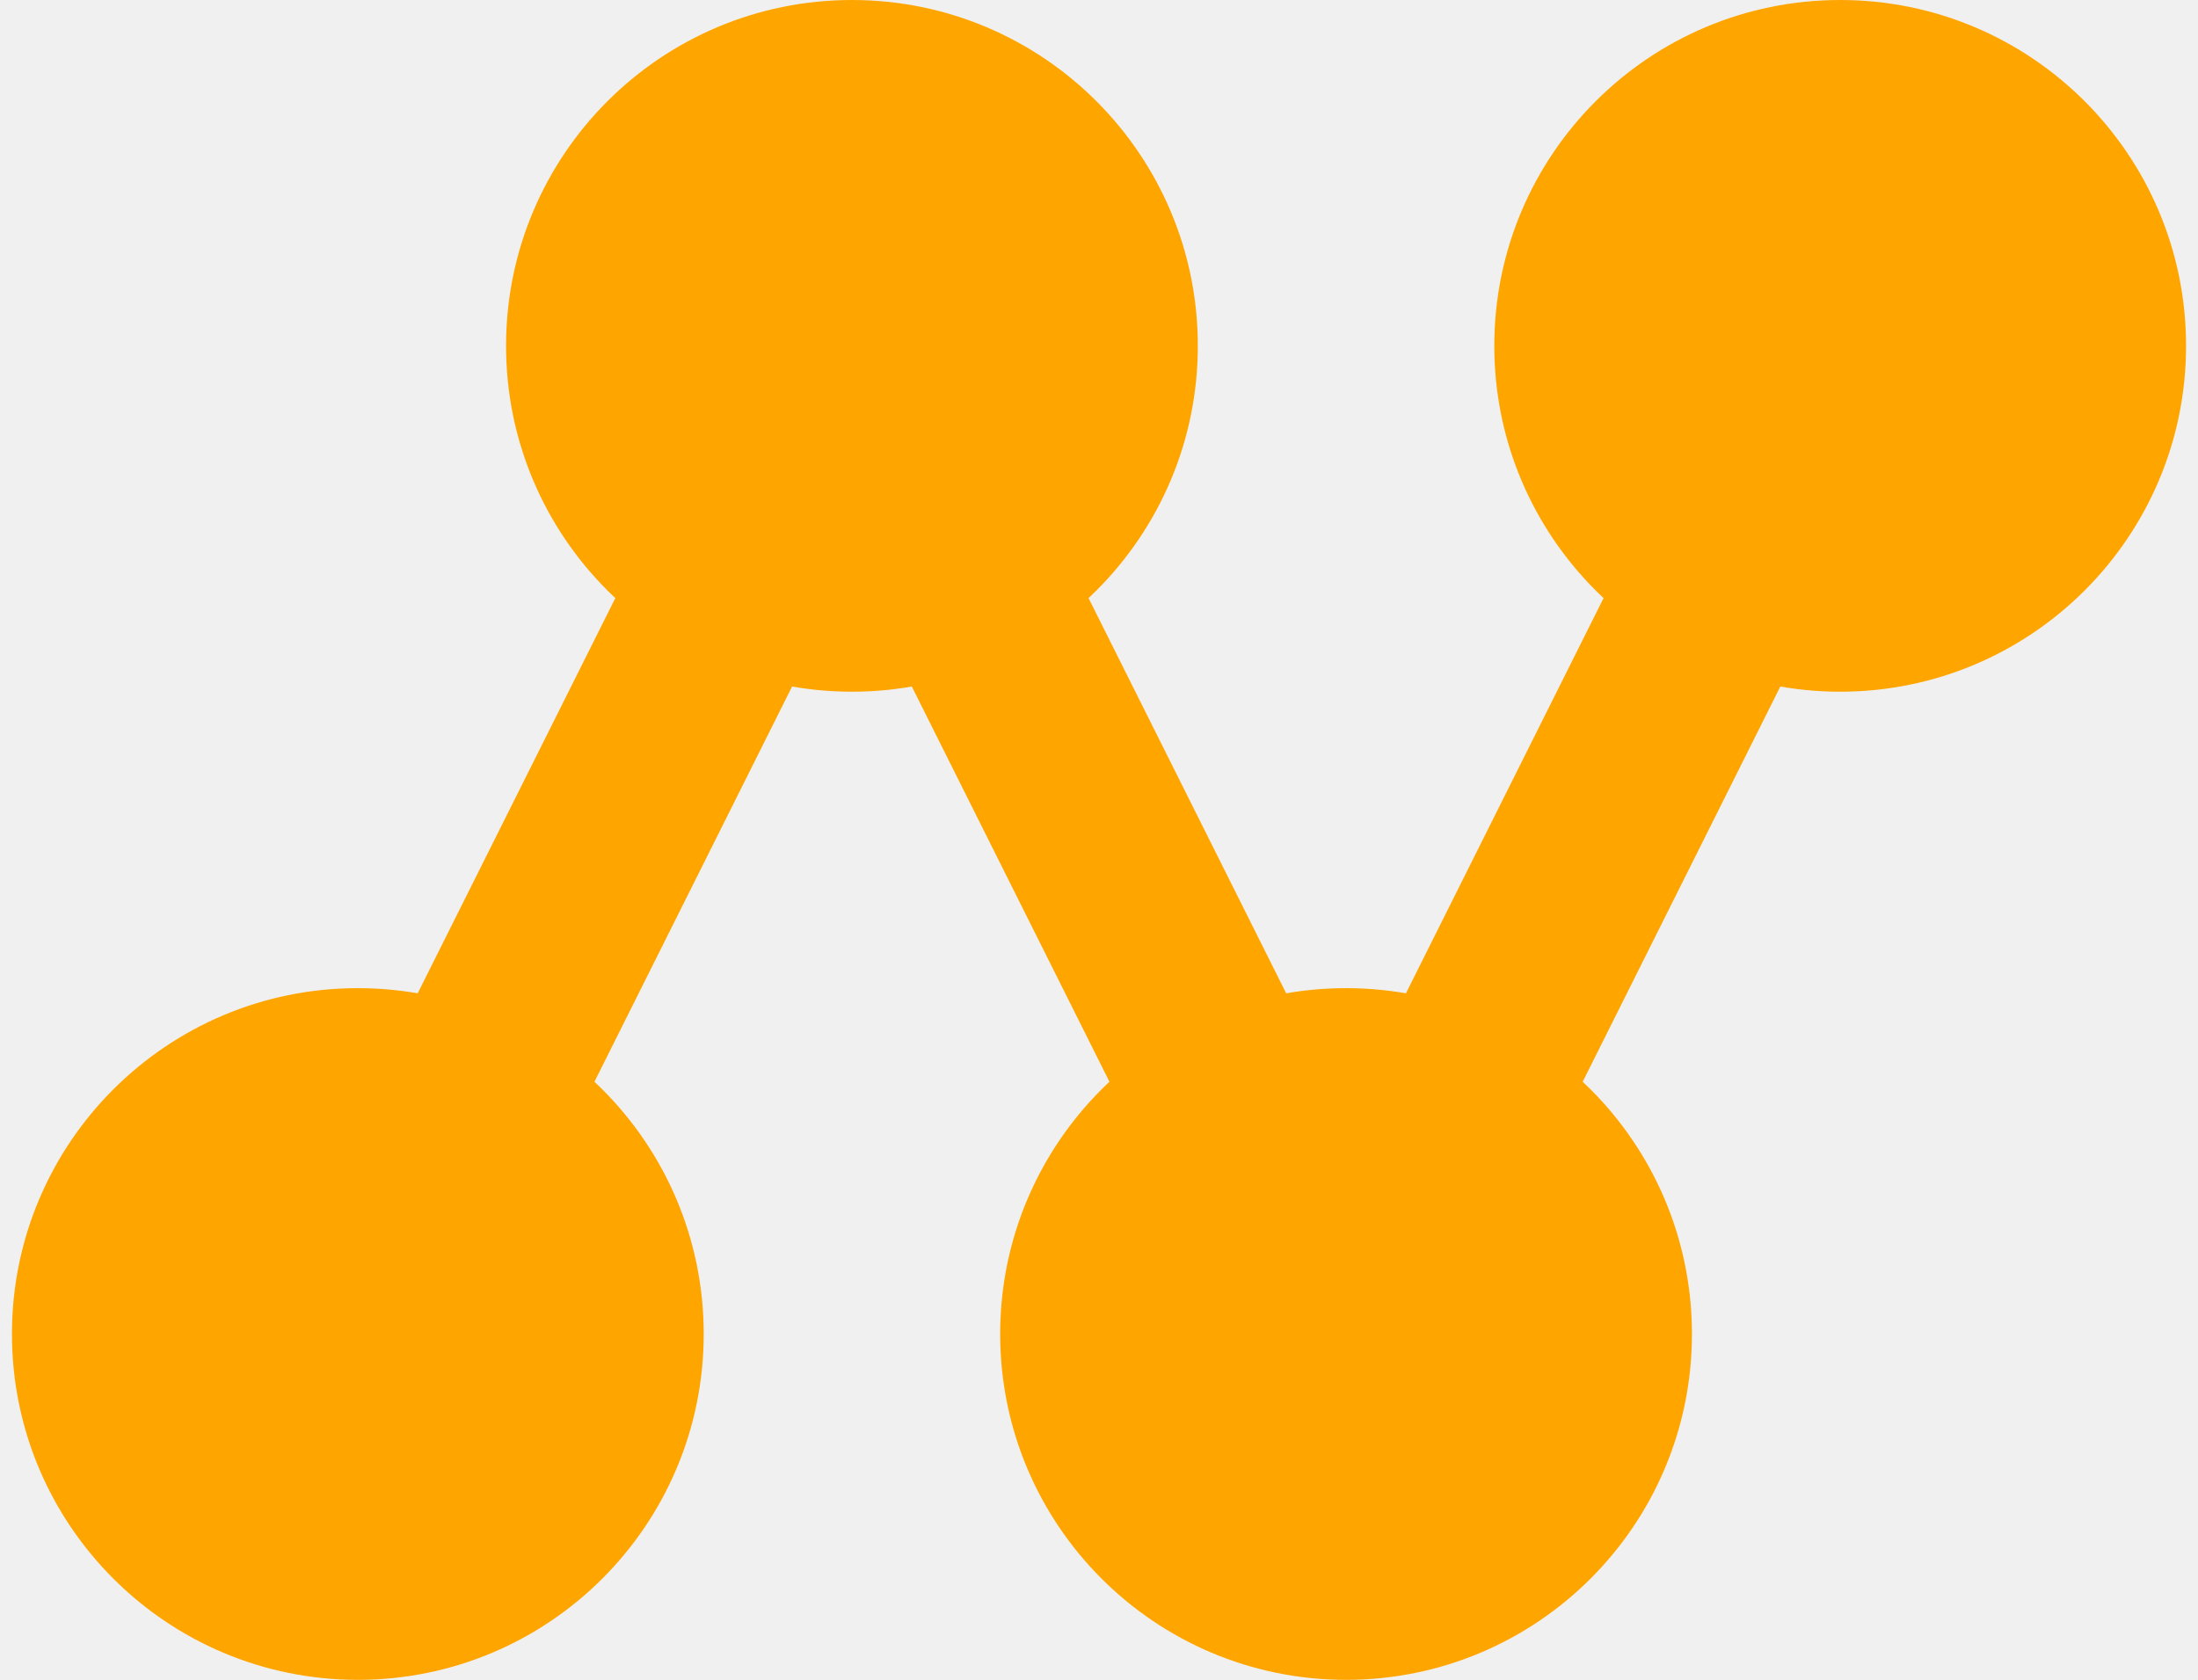
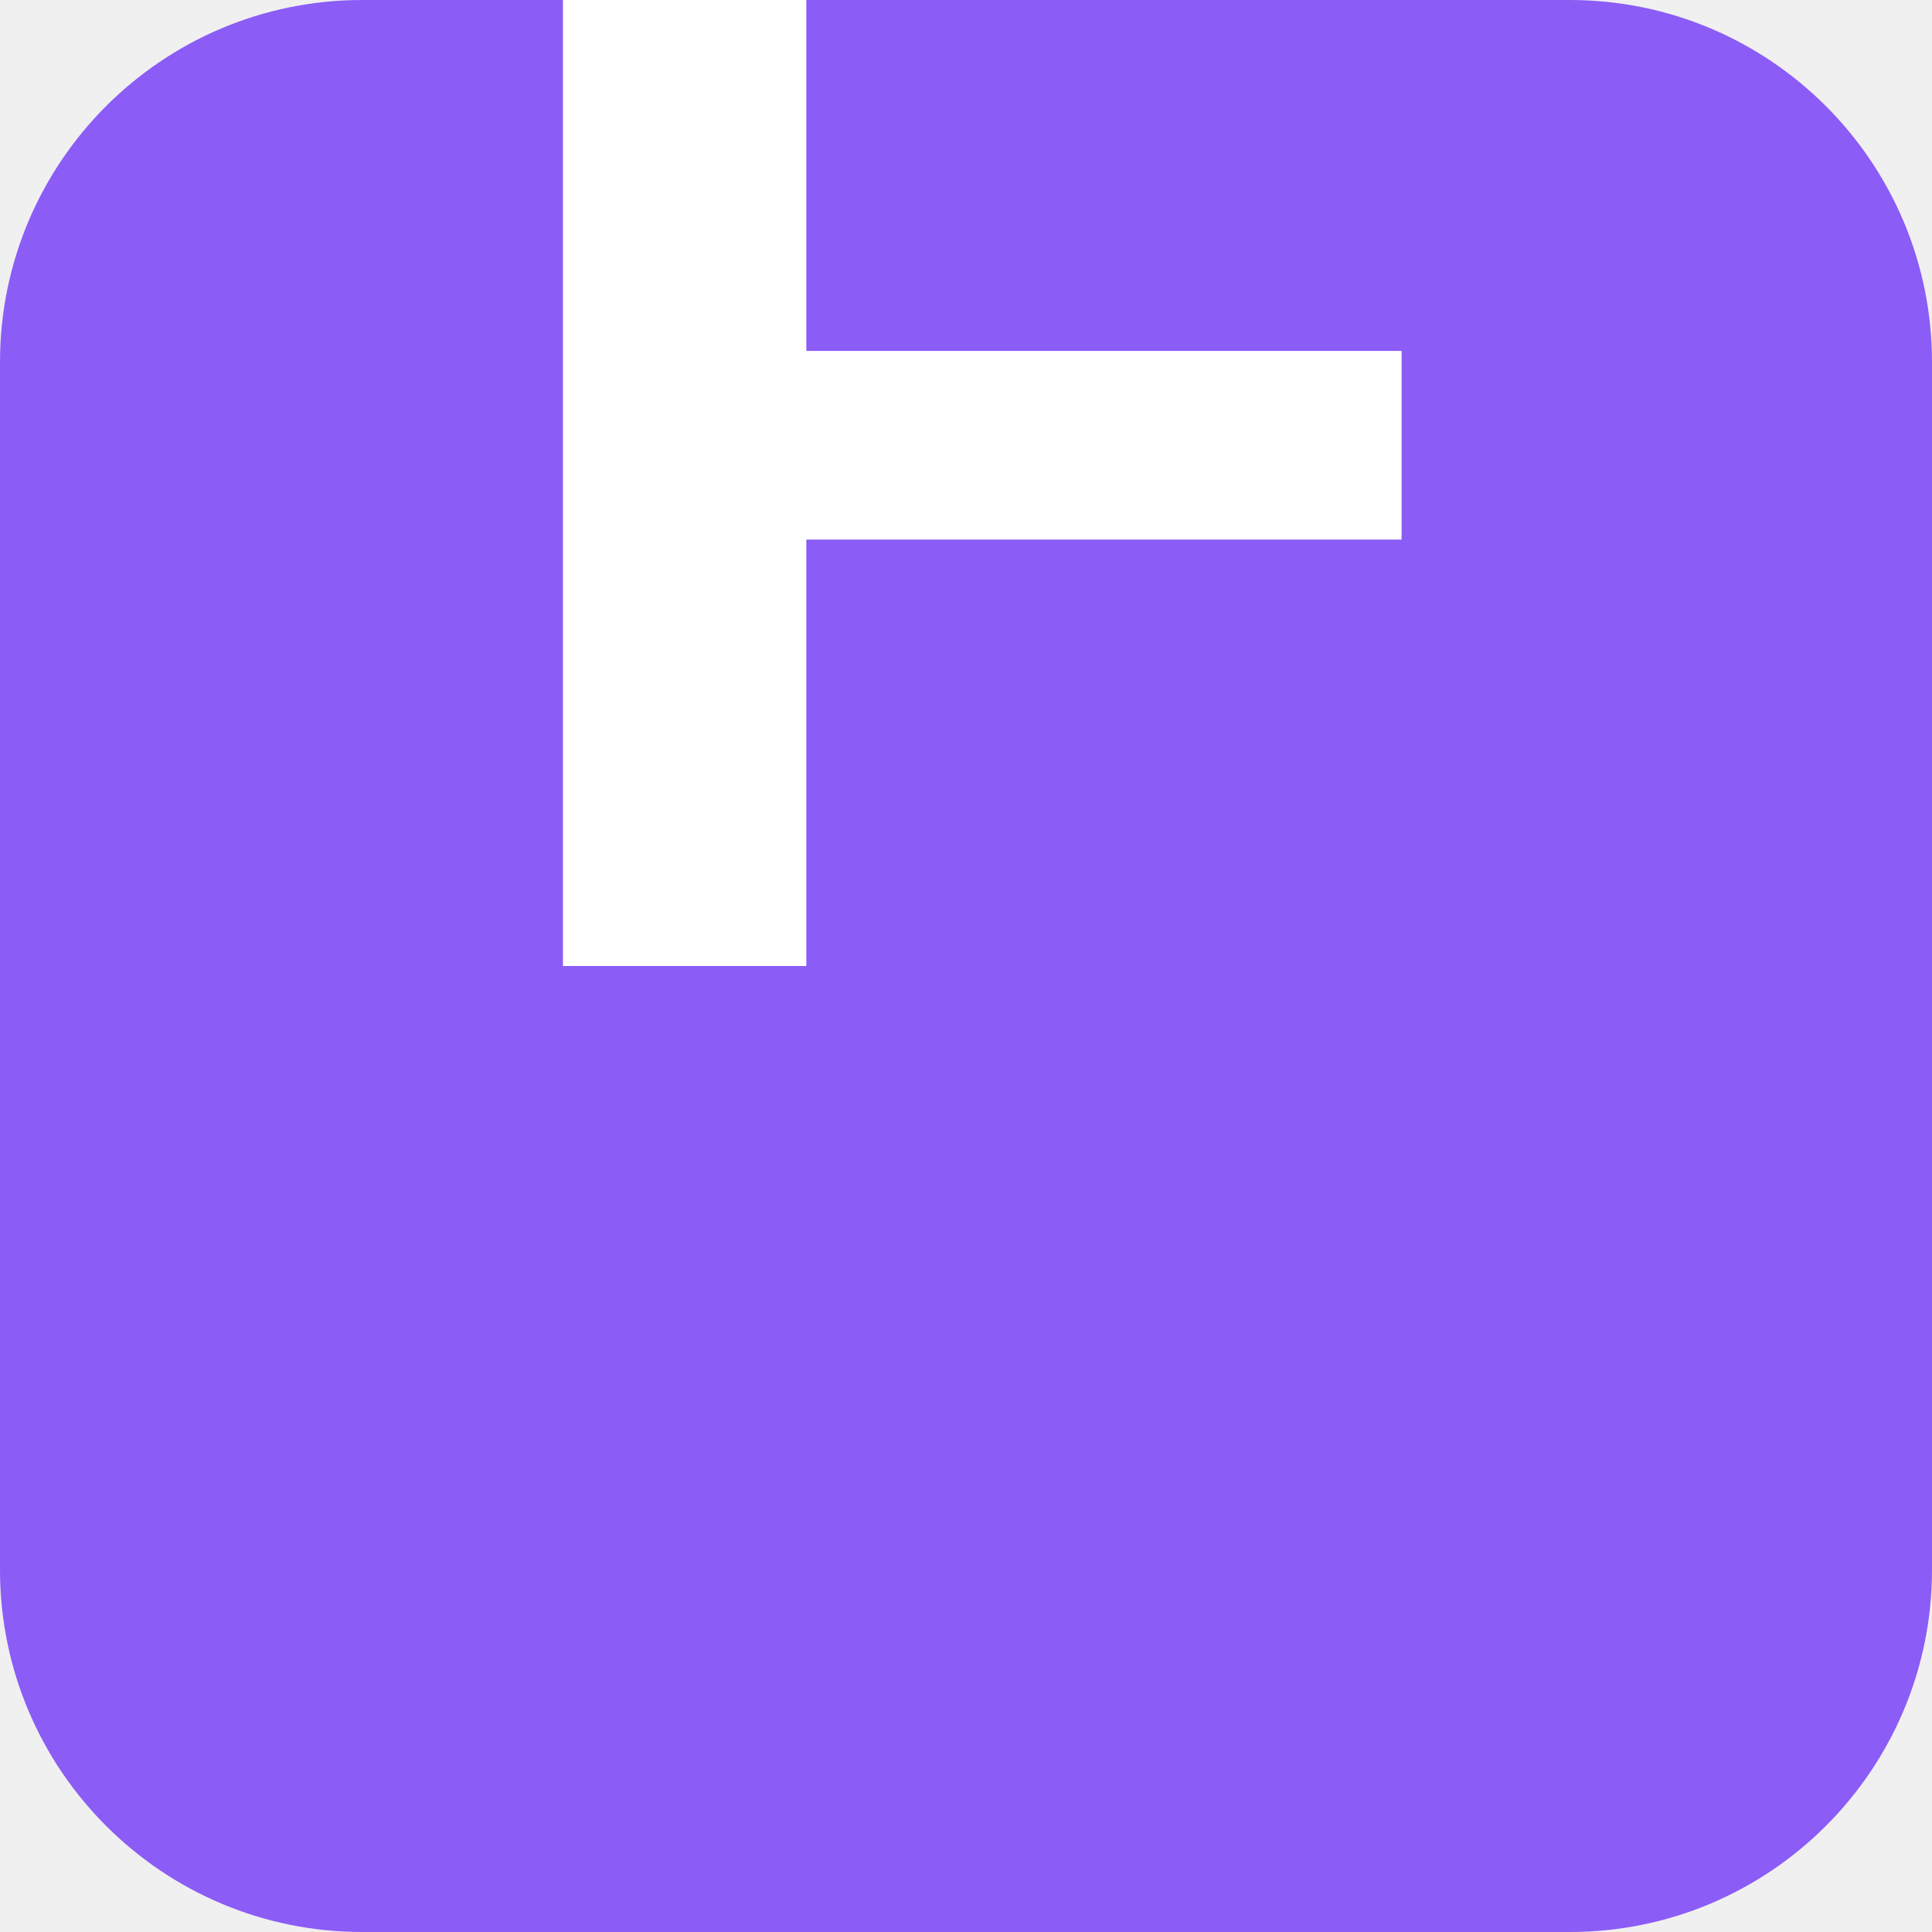
- <svg xmlns="http://www.w3.org/2000/svg" width="31.4" height="24" viewBox="3.5 3.5 22 17" preserveAspectRatio="xMidYMid meet">
-   <circle cx="12" cy="7" r="3.5" fill="#FFA500" />
-   <circle cx="22" cy="7" r="3.5" fill="#FFA500" />
-   <circle cx="7" cy="17" r="3.5" fill="#FFA500" />
-   <circle cx="17" cy="17" r="3.5" fill="#FFA500" />
-   <path d="     M12 7 L7 17     M12 7 L17 17     M22 7 L17 17" stroke="#FFA500" stroke-width="2" stroke-linecap="round" />
+ <svg xmlns="http://www.w3.org/2000/svg" width="32" height="32" viewBox="0 0 32 32" preserveAspectRatio="xMidYMid meet">
+   <rect x="0" y="0" width="32" height="32" rx="6" fill="#8B5CF6" />
+   <text x="16" y="16" font-family="Arial" font-size="28" font-weight="bold" fill="white" text-anchor="middle" alignment-baseline="central">
+     F
+   </text>
</svg>
